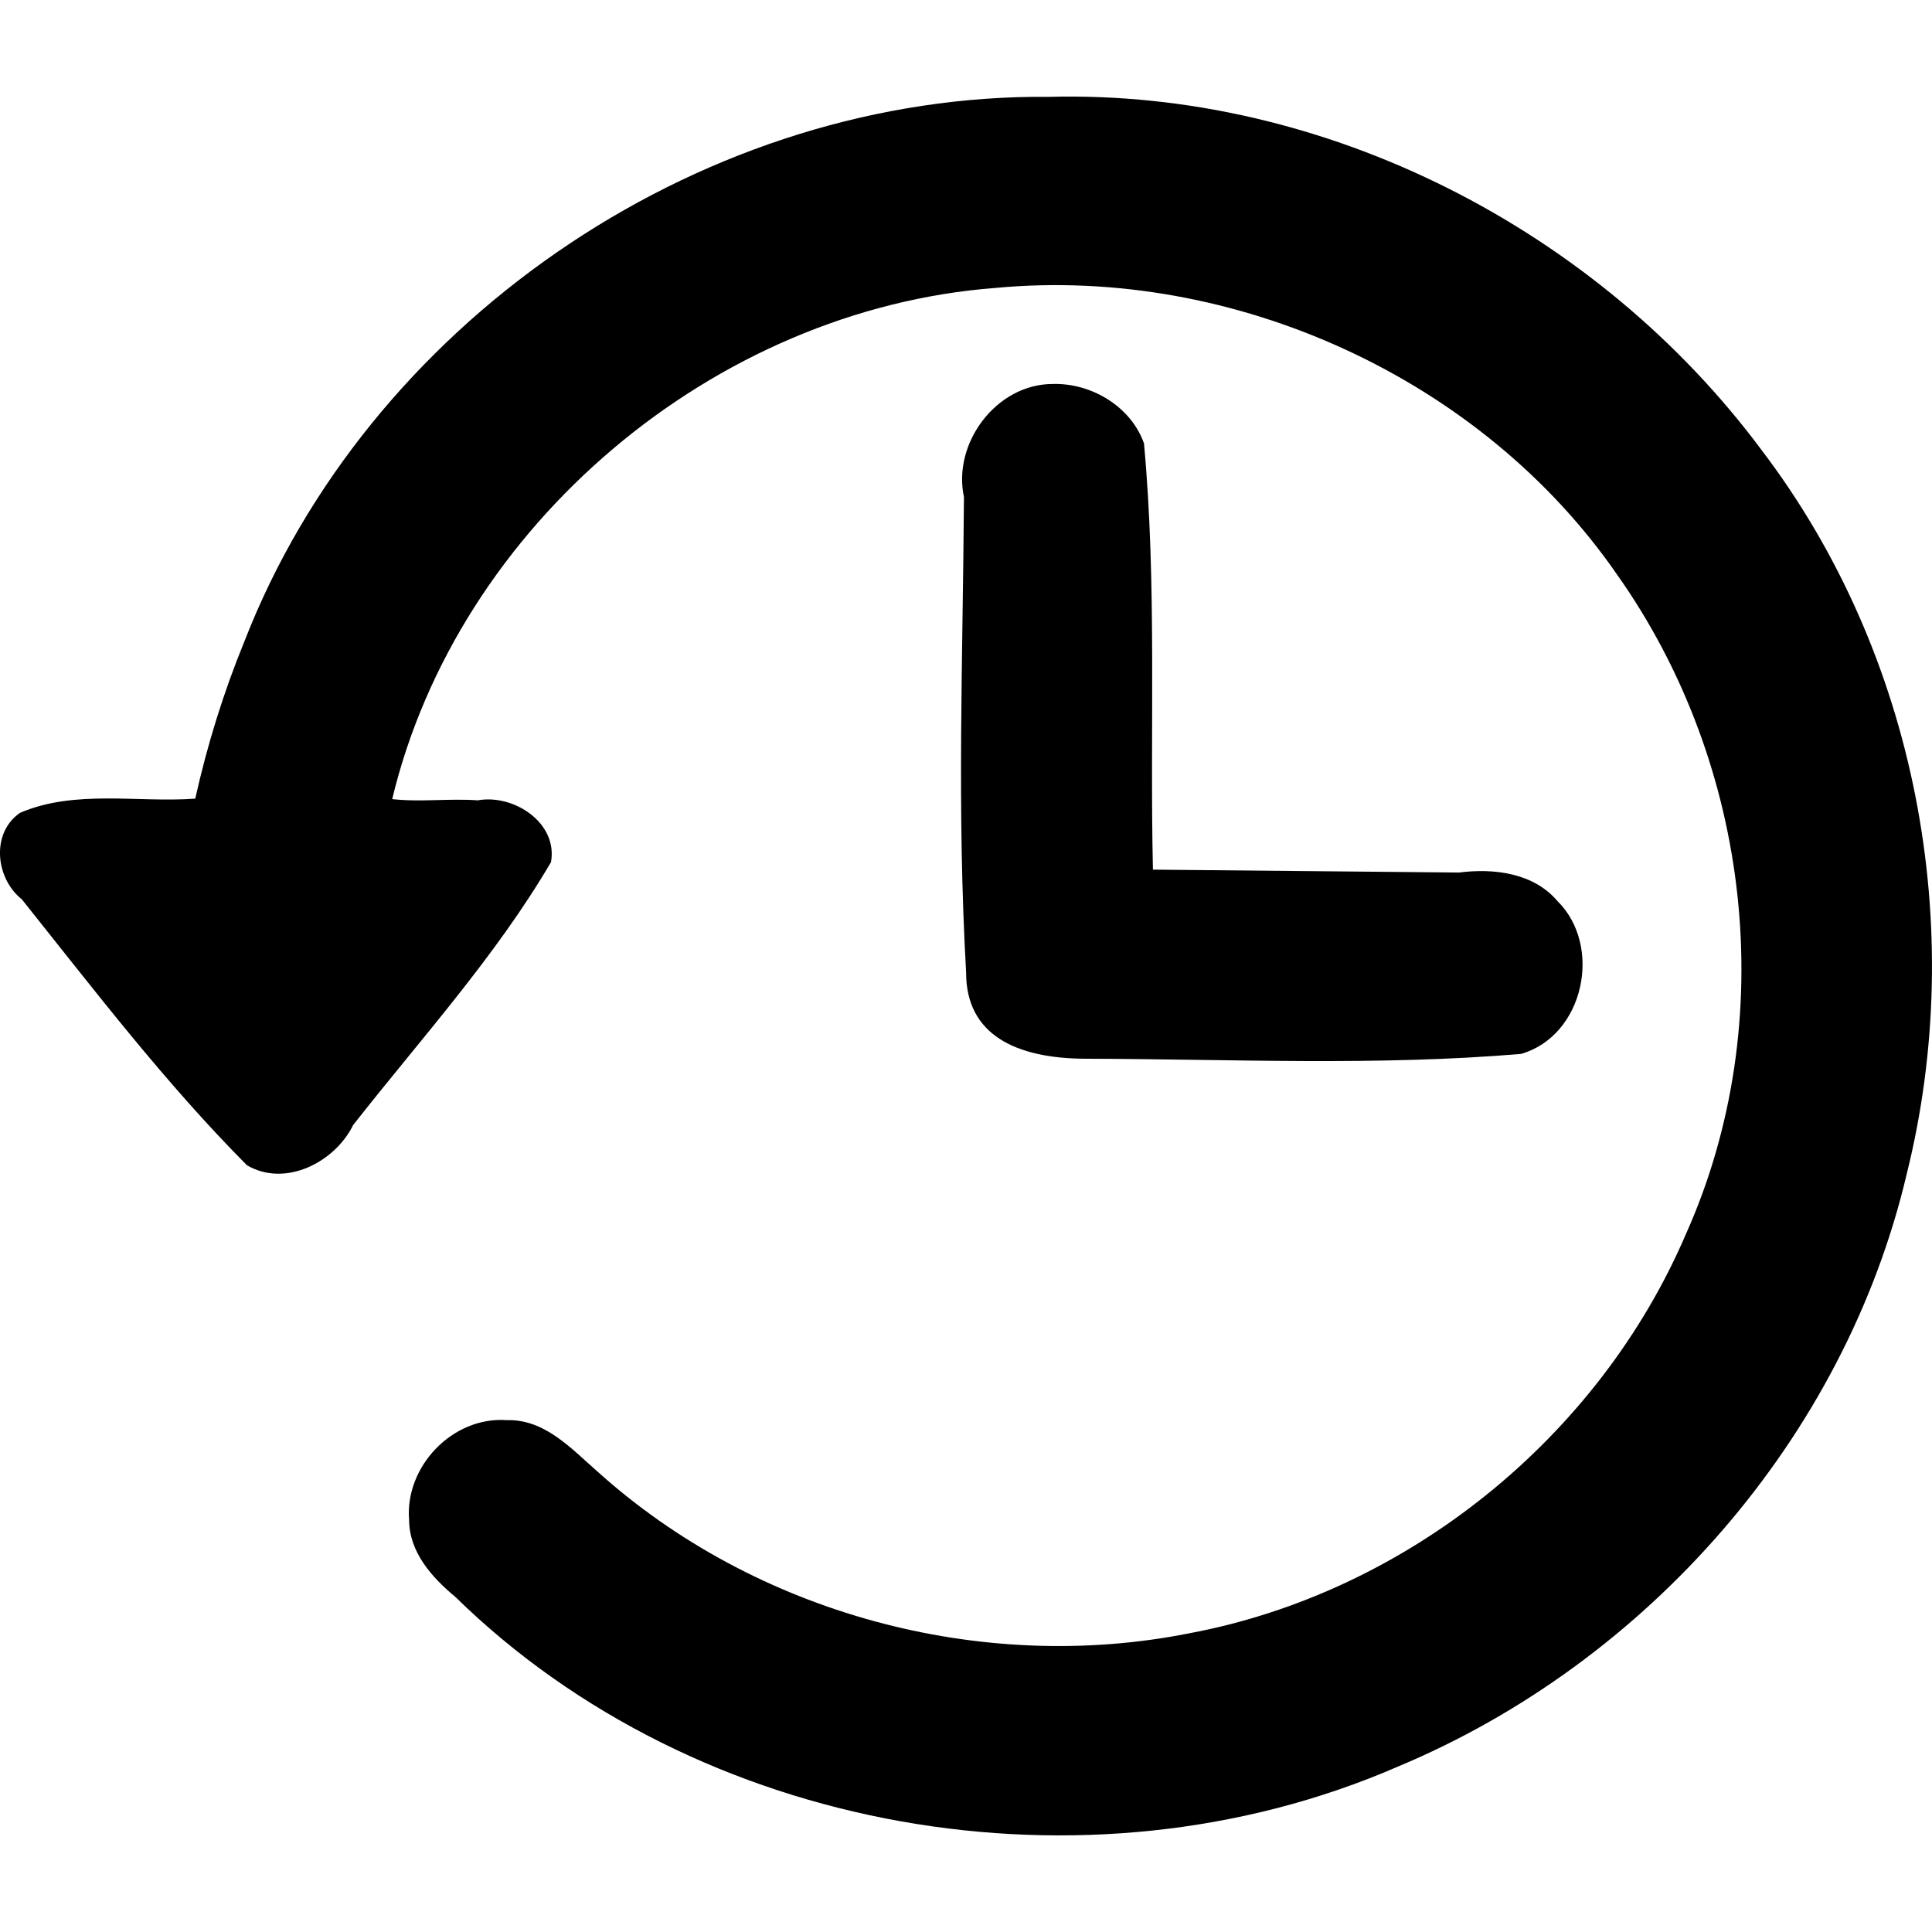
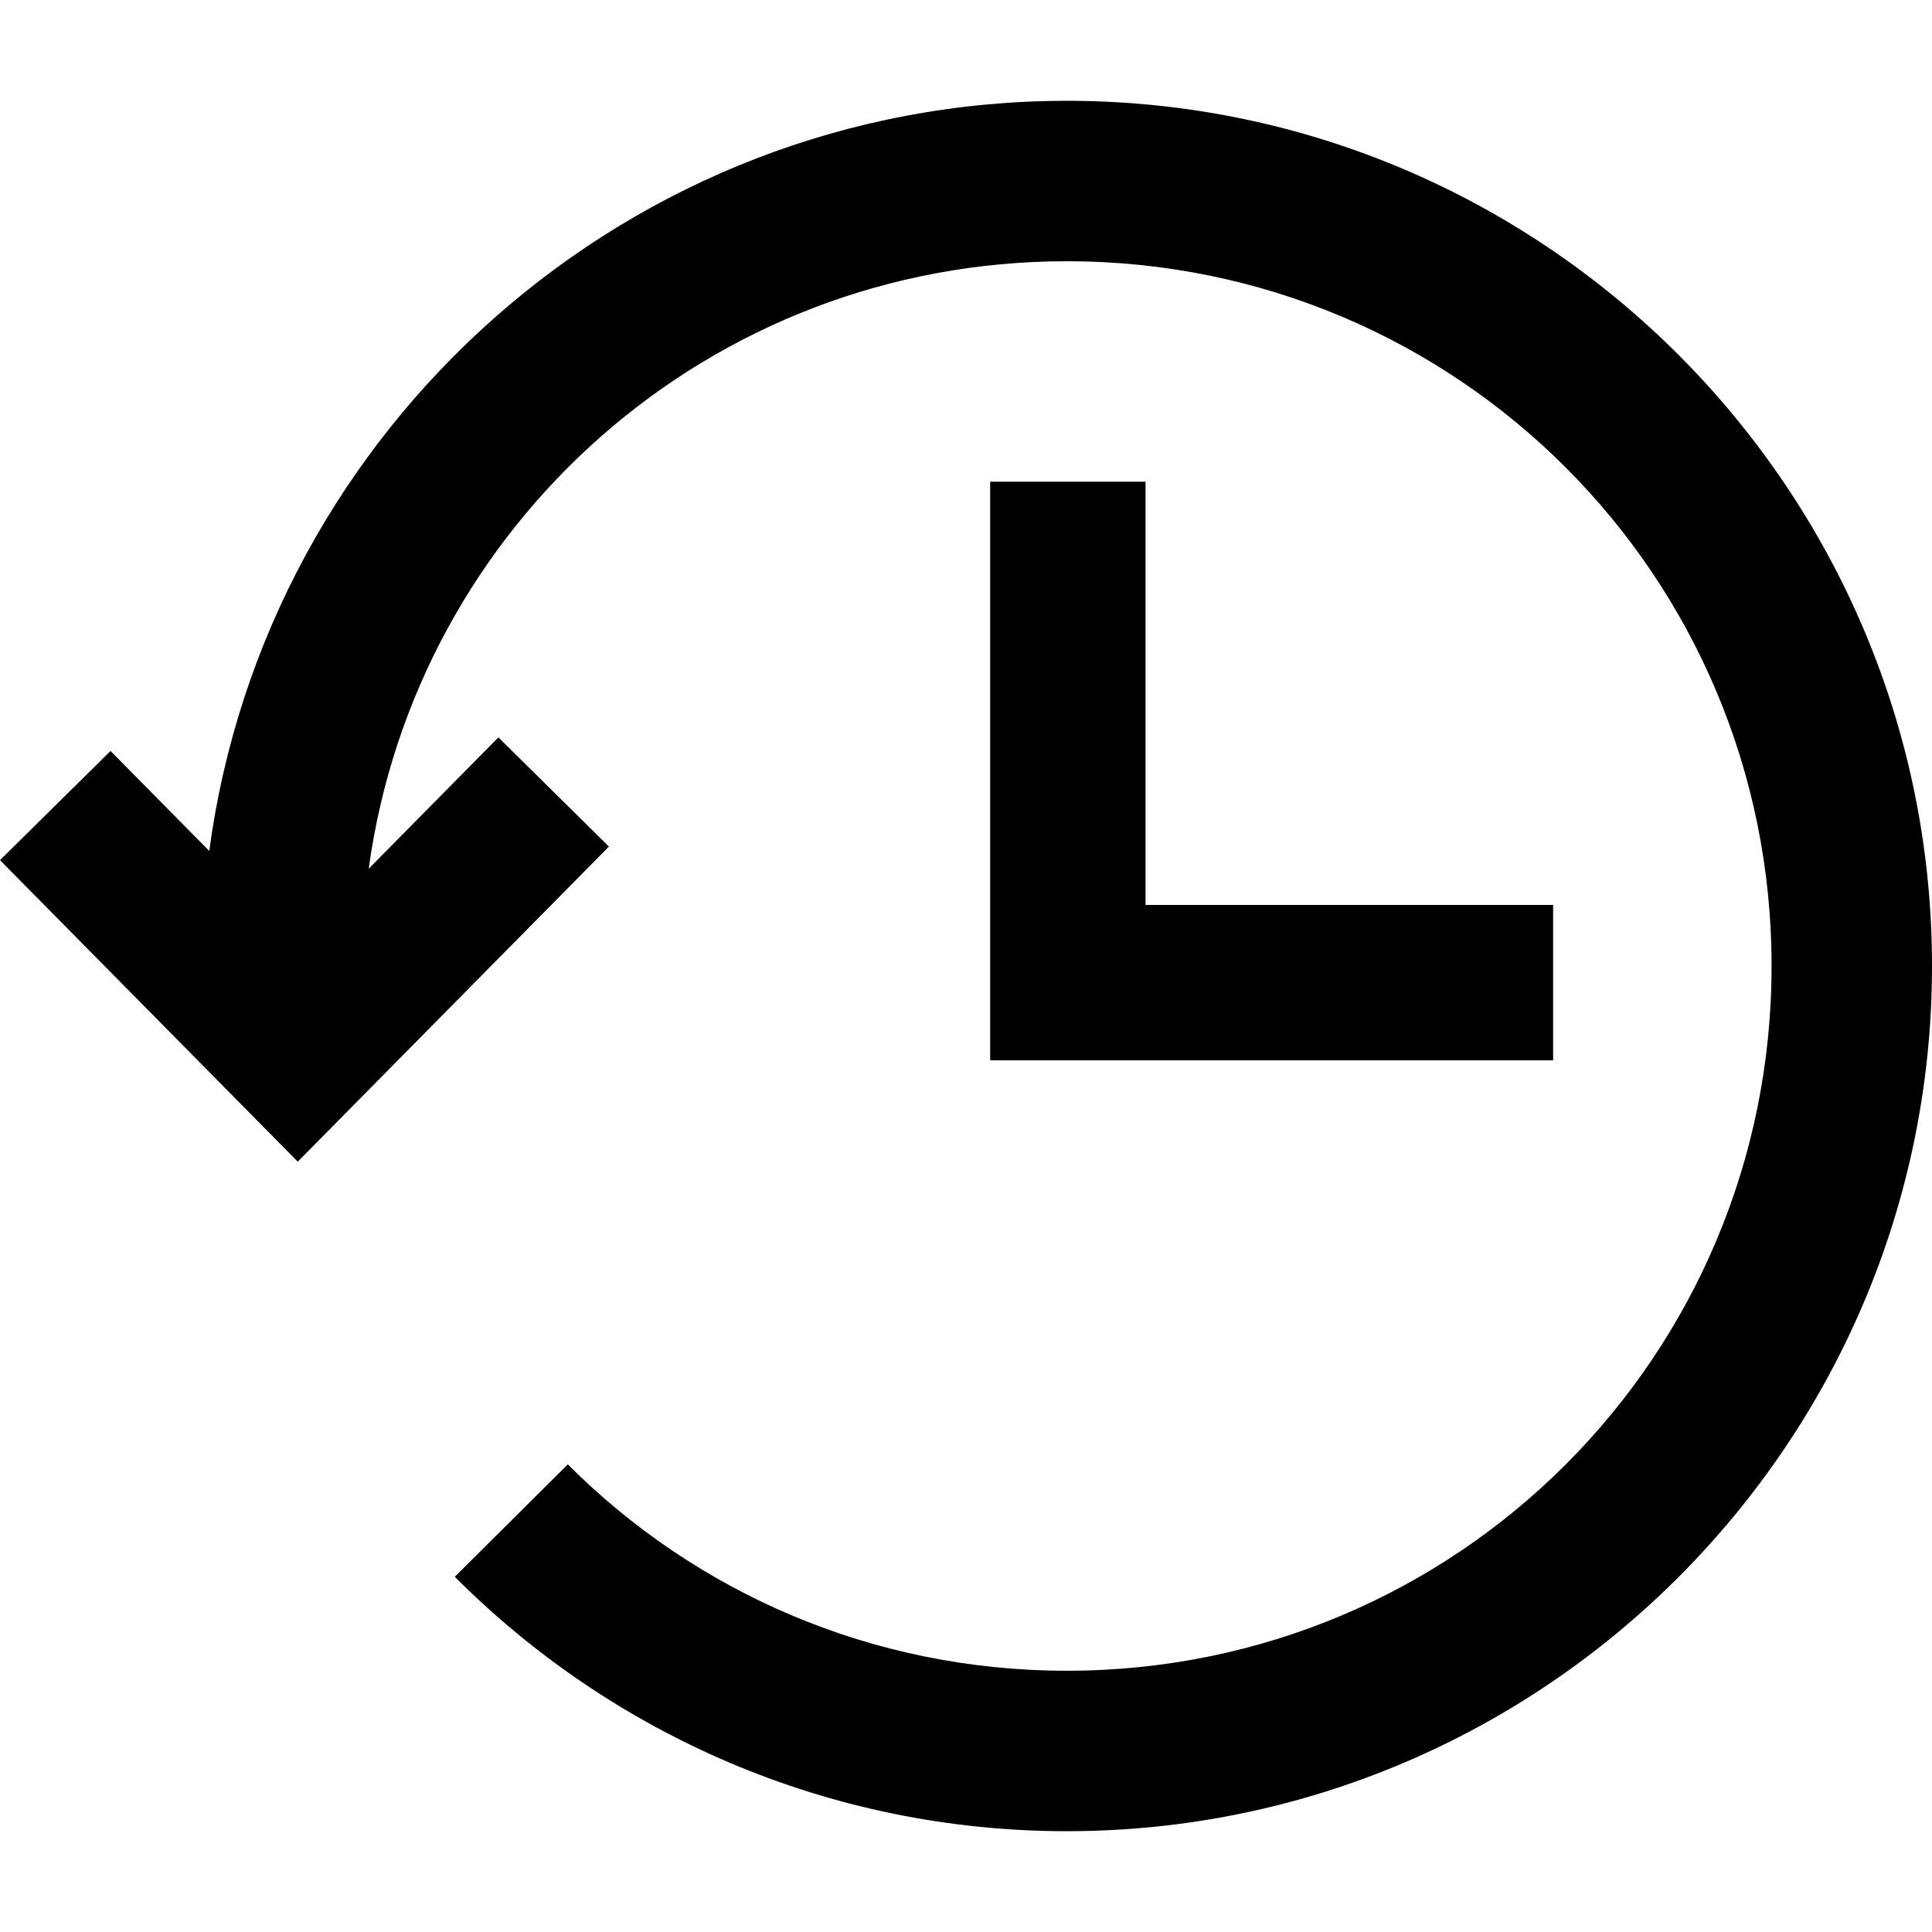
- <svg xmlns="http://www.w3.org/2000/svg" width="500" height="500" viewBox="0 0 16 16">
-   <path d="M8.557 0.802C5.735 0.832 3.039 2.7 2.024 5.312C1.851 5.734 1.716 6.17 1.617 6.614C1.142 6.649 0.619 6.536 0.165 6.732C-0.078 6.901 -0.036 7.276 0.181 7.448C0.781 8.199 1.367 8.968 2.045 9.65C2.363 9.837 2.774 9.624 2.924 9.318C3.484 8.604 4.104 7.923 4.563 7.14C4.622 6.815 4.255 6.574 3.957 6.628C3.721 6.611 3.484 6.644 3.248 6.618C3.791 4.355 5.91 2.56 8.25 2.384C10.217 2.201 12.271 3.132 13.395 4.763C14.503 6.332 14.749 8.459 13.963 10.218C13.242 11.902 11.656 13.189 9.845 13.527C8.122 13.869 6.251 13.362 4.945 12.184C4.73 11.996 4.511 11.752 4.197 11.761C3.747 11.729 3.352 12.146 3.388 12.587C3.389 12.854 3.576 13.063 3.77 13.224C5.775 15.188 9.002 15.749 11.575 14.631C13.646 13.766 15.277 11.904 15.79 9.725C16.3 7.681 15.873 5.415 14.59 3.729C13.235 1.905 10.982 0.742 8.689 0.802C8.645 0.802 8.601 0.802 8.557 0.802V0.802ZM8.717 3.18C8.25 3.181 7.887 3.671 7.983 4.116C7.974 5.492 7.924 6.682 8.001 8.056C8.001 8.565 8.406 8.768 9 8.768C10.198 8.771 11.402 8.829 12.597 8.728C13.119 8.577 13.275 7.834 12.898 7.462C12.699 7.228 12.37 7.189 12.083 7.226L9.548 7.202C9.522 6.026 9.582 4.845 9.474 3.672C9.366 3.366 9.037 3.17 8.717 3.18L8.717 3.18Z" />
+ <svg xmlns="http://www.w3.org/2000/svg" width="500" height="500" viewBox="0 0 132.292 132.292">
+   <path d="M73.049 6.903c-29.984 0-54.852 22.419-58.72 51.365l-6.76-6.845L0 58.897l20.389 20.646 21.307-21.574-7.569-7.476-8.88 8.99c3.23-23.545 23.347-41.595 47.803-41.595 26.717 0 48.257 21.54 48.257 48.257s-21.54 48.258-48.257 48.258c-13.37 0-25.443-5.393-34.17-14.13l-7.74 7.696c10.732 10.754 25.56 17.42 41.91 17.42 32.653 0 59.242-26.59 59.242-59.244 0-32.653-26.589-59.242-59.242-59.242zm-5.248 26.082v39.622h38.548v-10.64h-27.91V32.986z" />
</svg>
